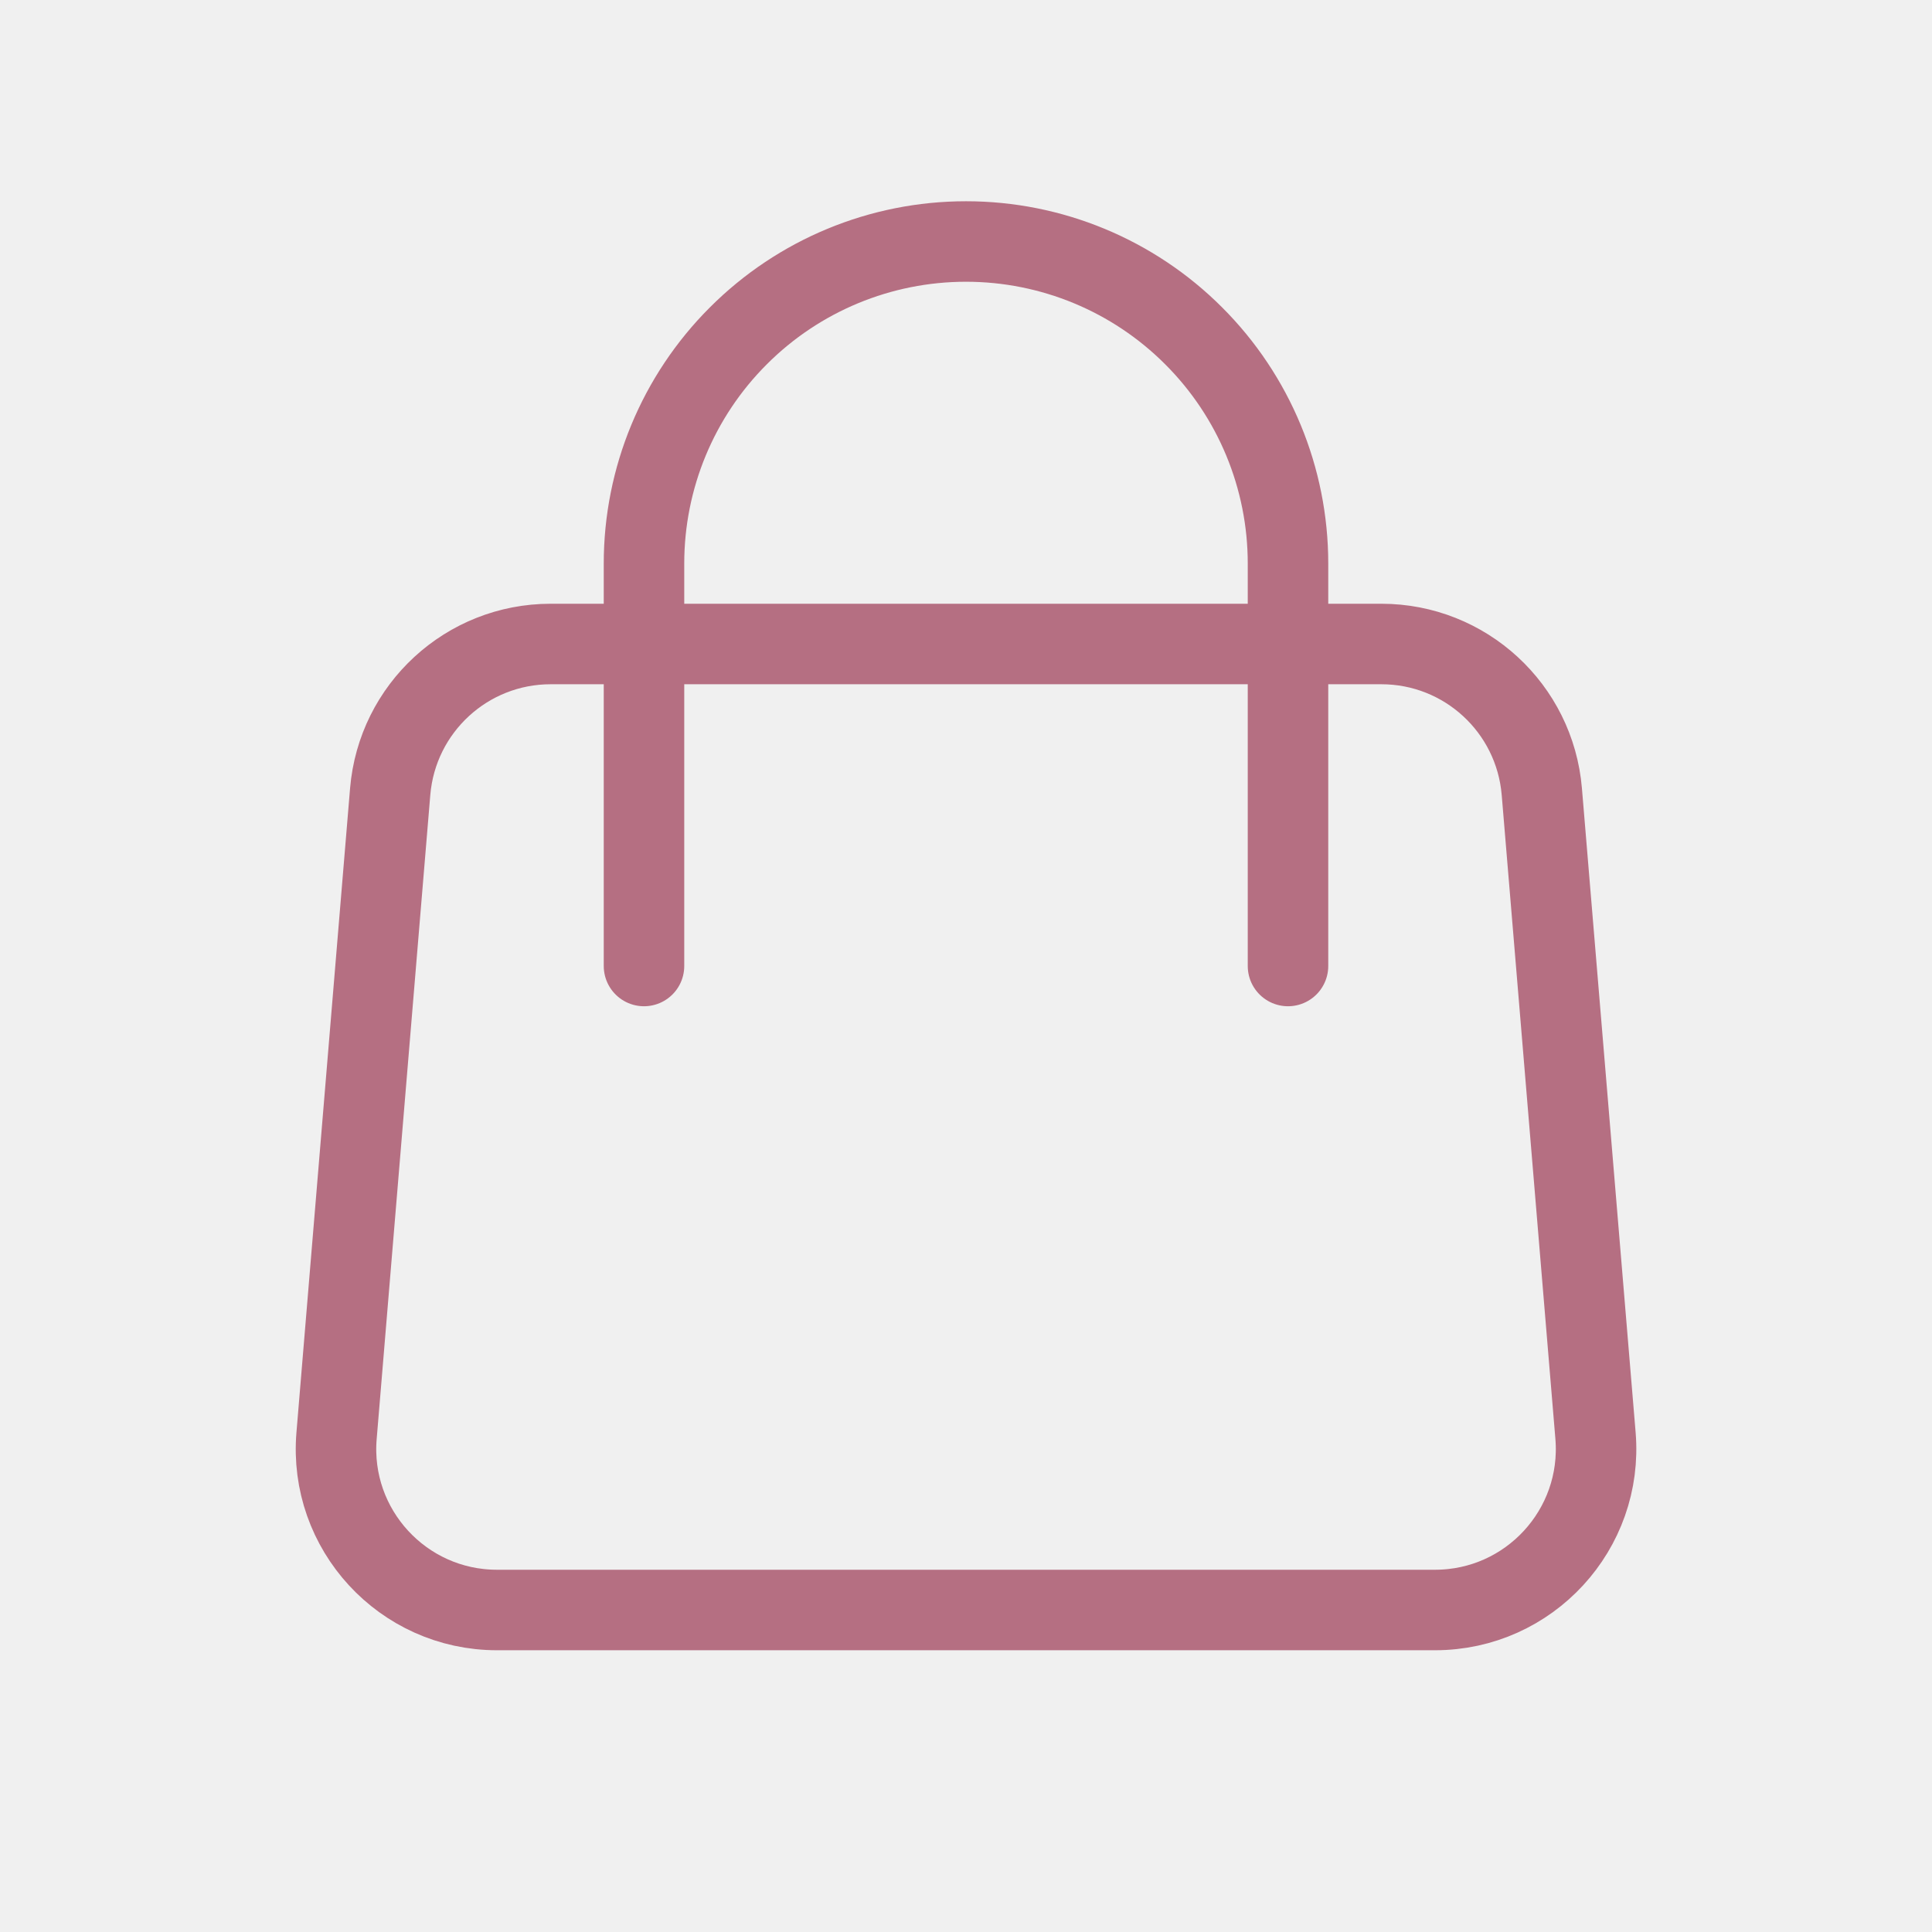
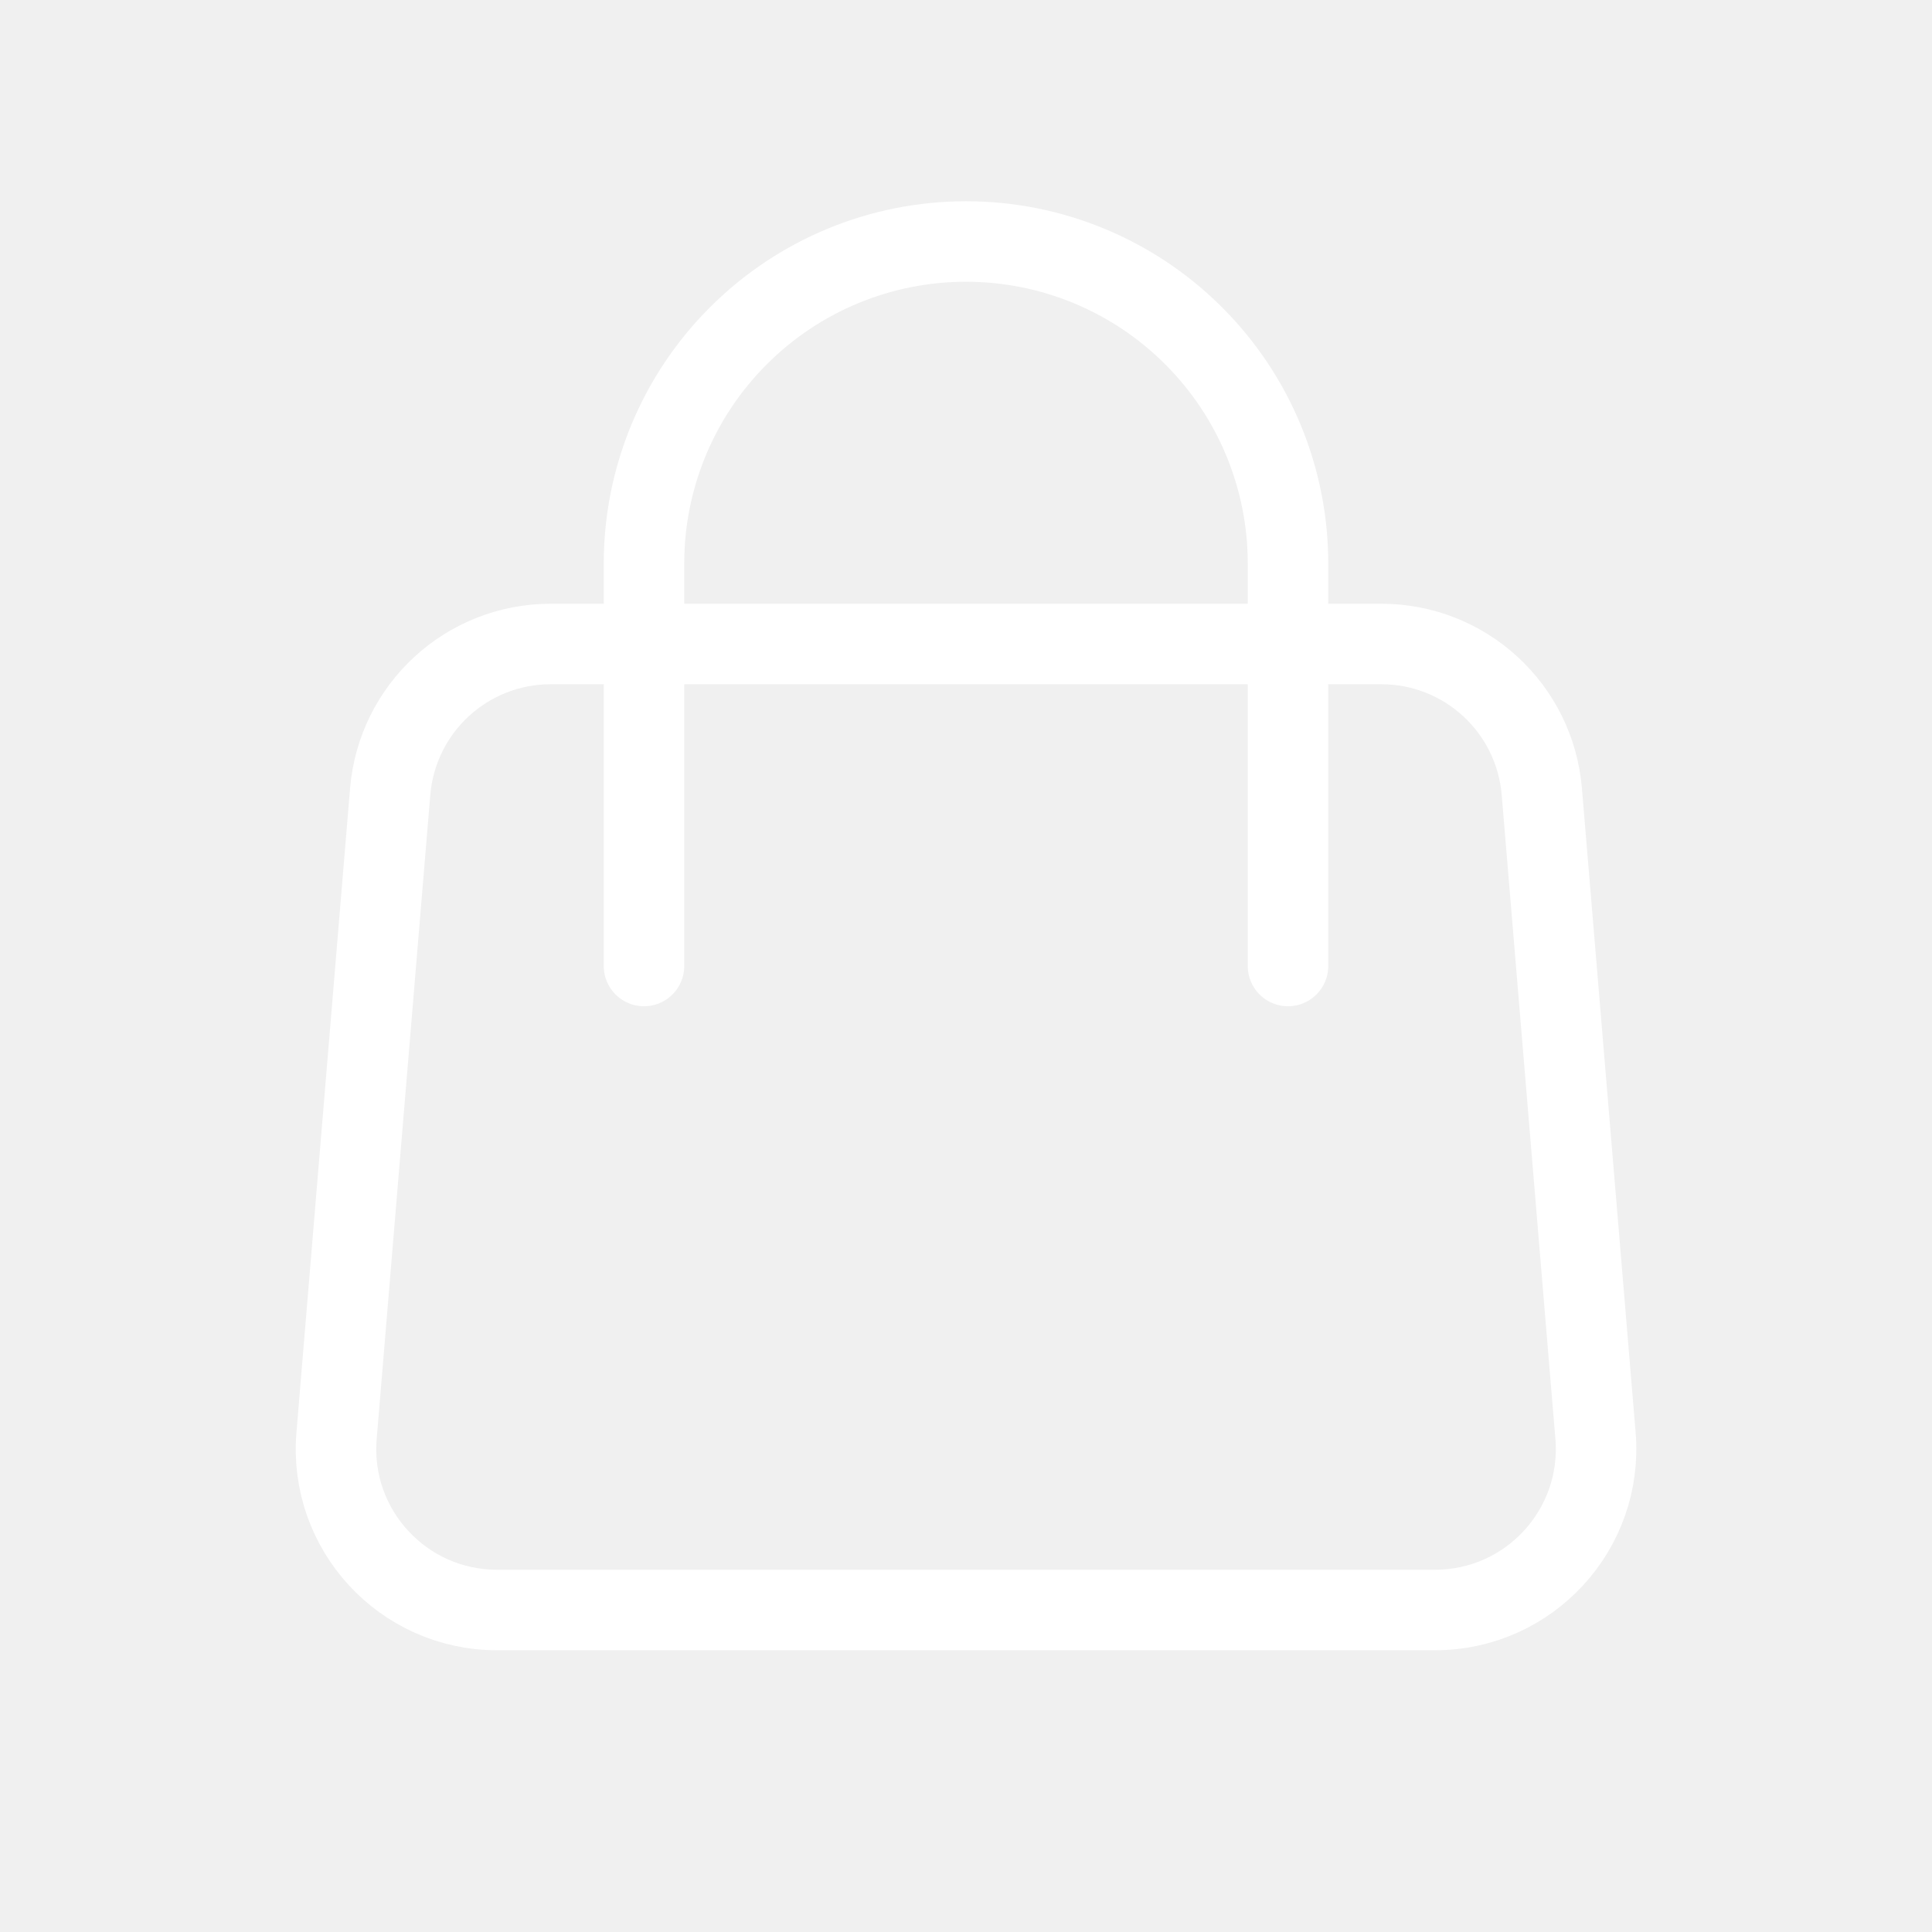
<svg xmlns="http://www.w3.org/2000/svg" width="800px" height="800px" viewBox="0 0 24 24" fill="none">
-   <path d="M16 8H17.16C18.2 8 19.066 8.797 19.153 9.834L19.82 17.834C19.917 19 18.997 20 17.826 20H6.174C5.004 20 4.083 19 4.181 17.834L4.847 9.834C4.934 8.797 5.8 8 6.84 8H8M16 8H8M16 8L16 7C16 5.939 15.579 4.922 14.828 4.172C14.078 3.421 13.061 3 12 3C10.939 3 9.922 3.421 9.172 4.172C8.421 4.922 8 5.939 8 7L8 8M16 8L16 12M8 8L8 12" stroke="#b56f82" stroke-width="1" stroke-linecap="round" stroke-linejoin="round" />
+   <path d="M16 8H17.16C18.2 8 19.066 8.797 19.153 9.834L19.82 17.834C19.917 19 18.997 20 17.826 20H6.174C5.004 20 4.083 19 4.181 17.834L4.847 9.834C4.934 8.797 5.8 8 6.84 8H8M16 8H8M16 8L16 7C16 5.939 15.579 4.922 14.828 4.172C14.078 3.421 13.061 3 12 3C10.939 3 9.922 3.421 9.172 4.172C8.421 4.922 8 5.939 8 7L8 8M16 8L16 12M8 8L8 12" stroke="white" stroke-width="1" stroke-linecap="round" stroke-linejoin="round" />
</svg>
